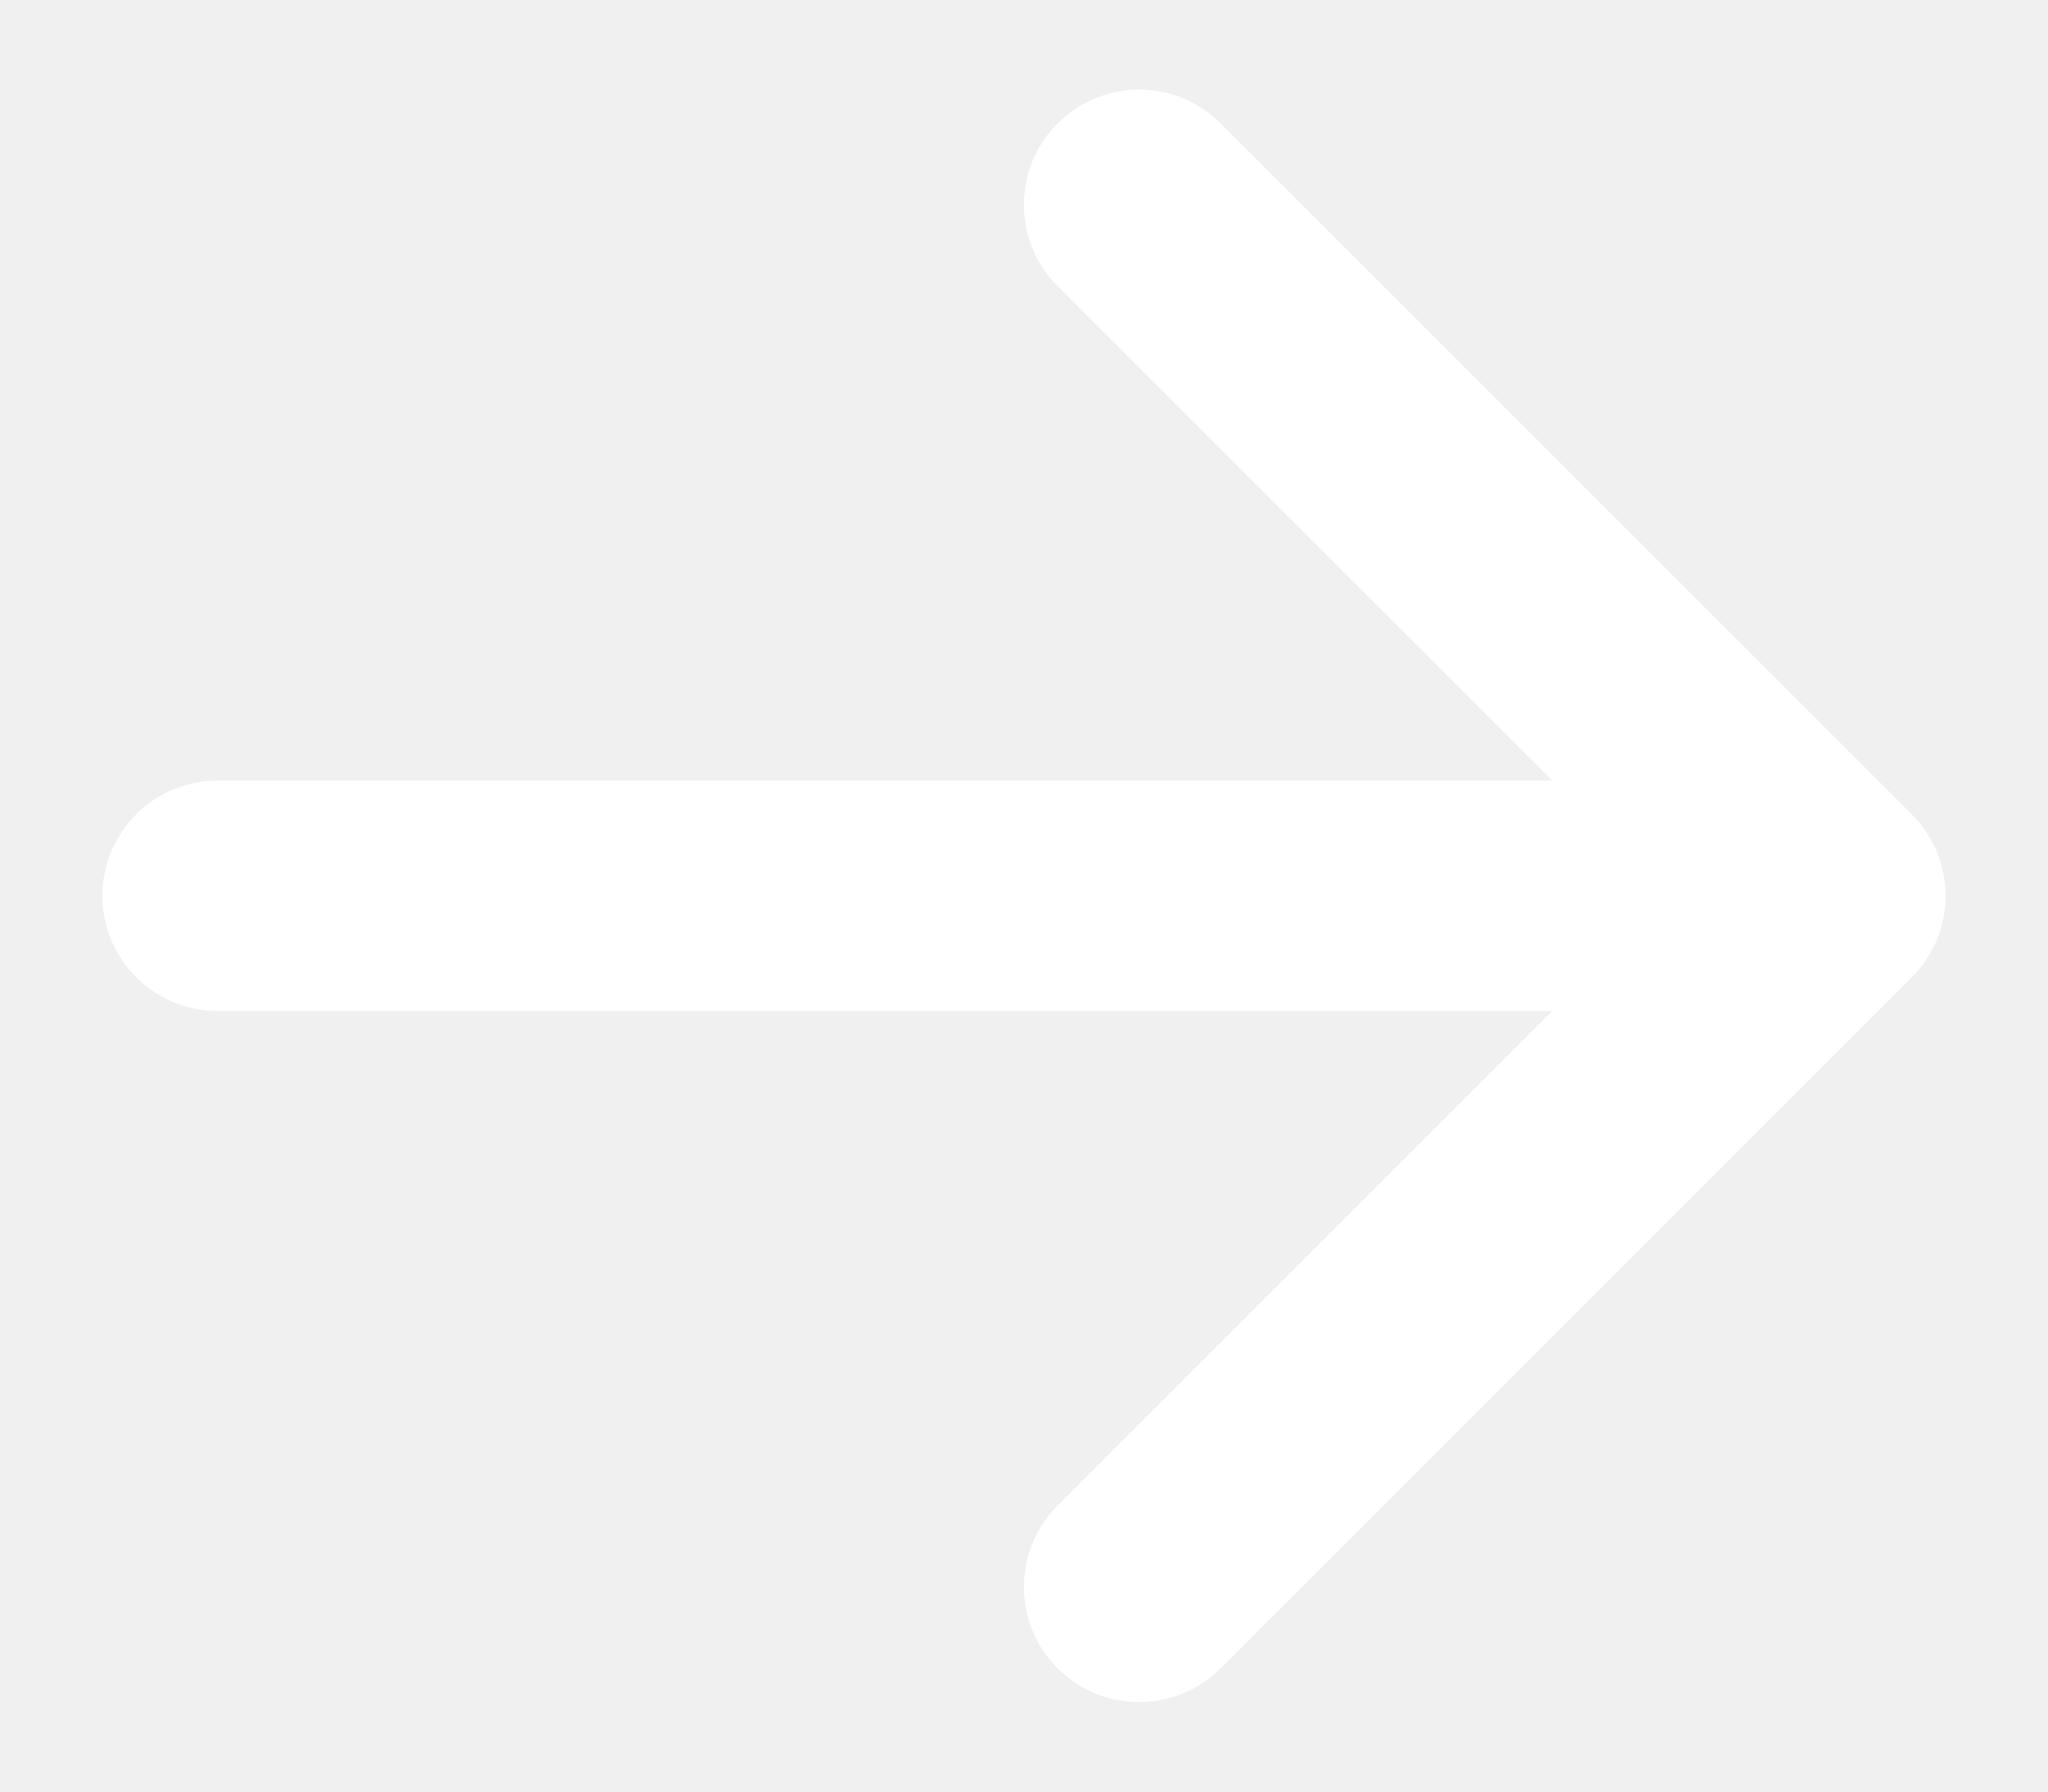
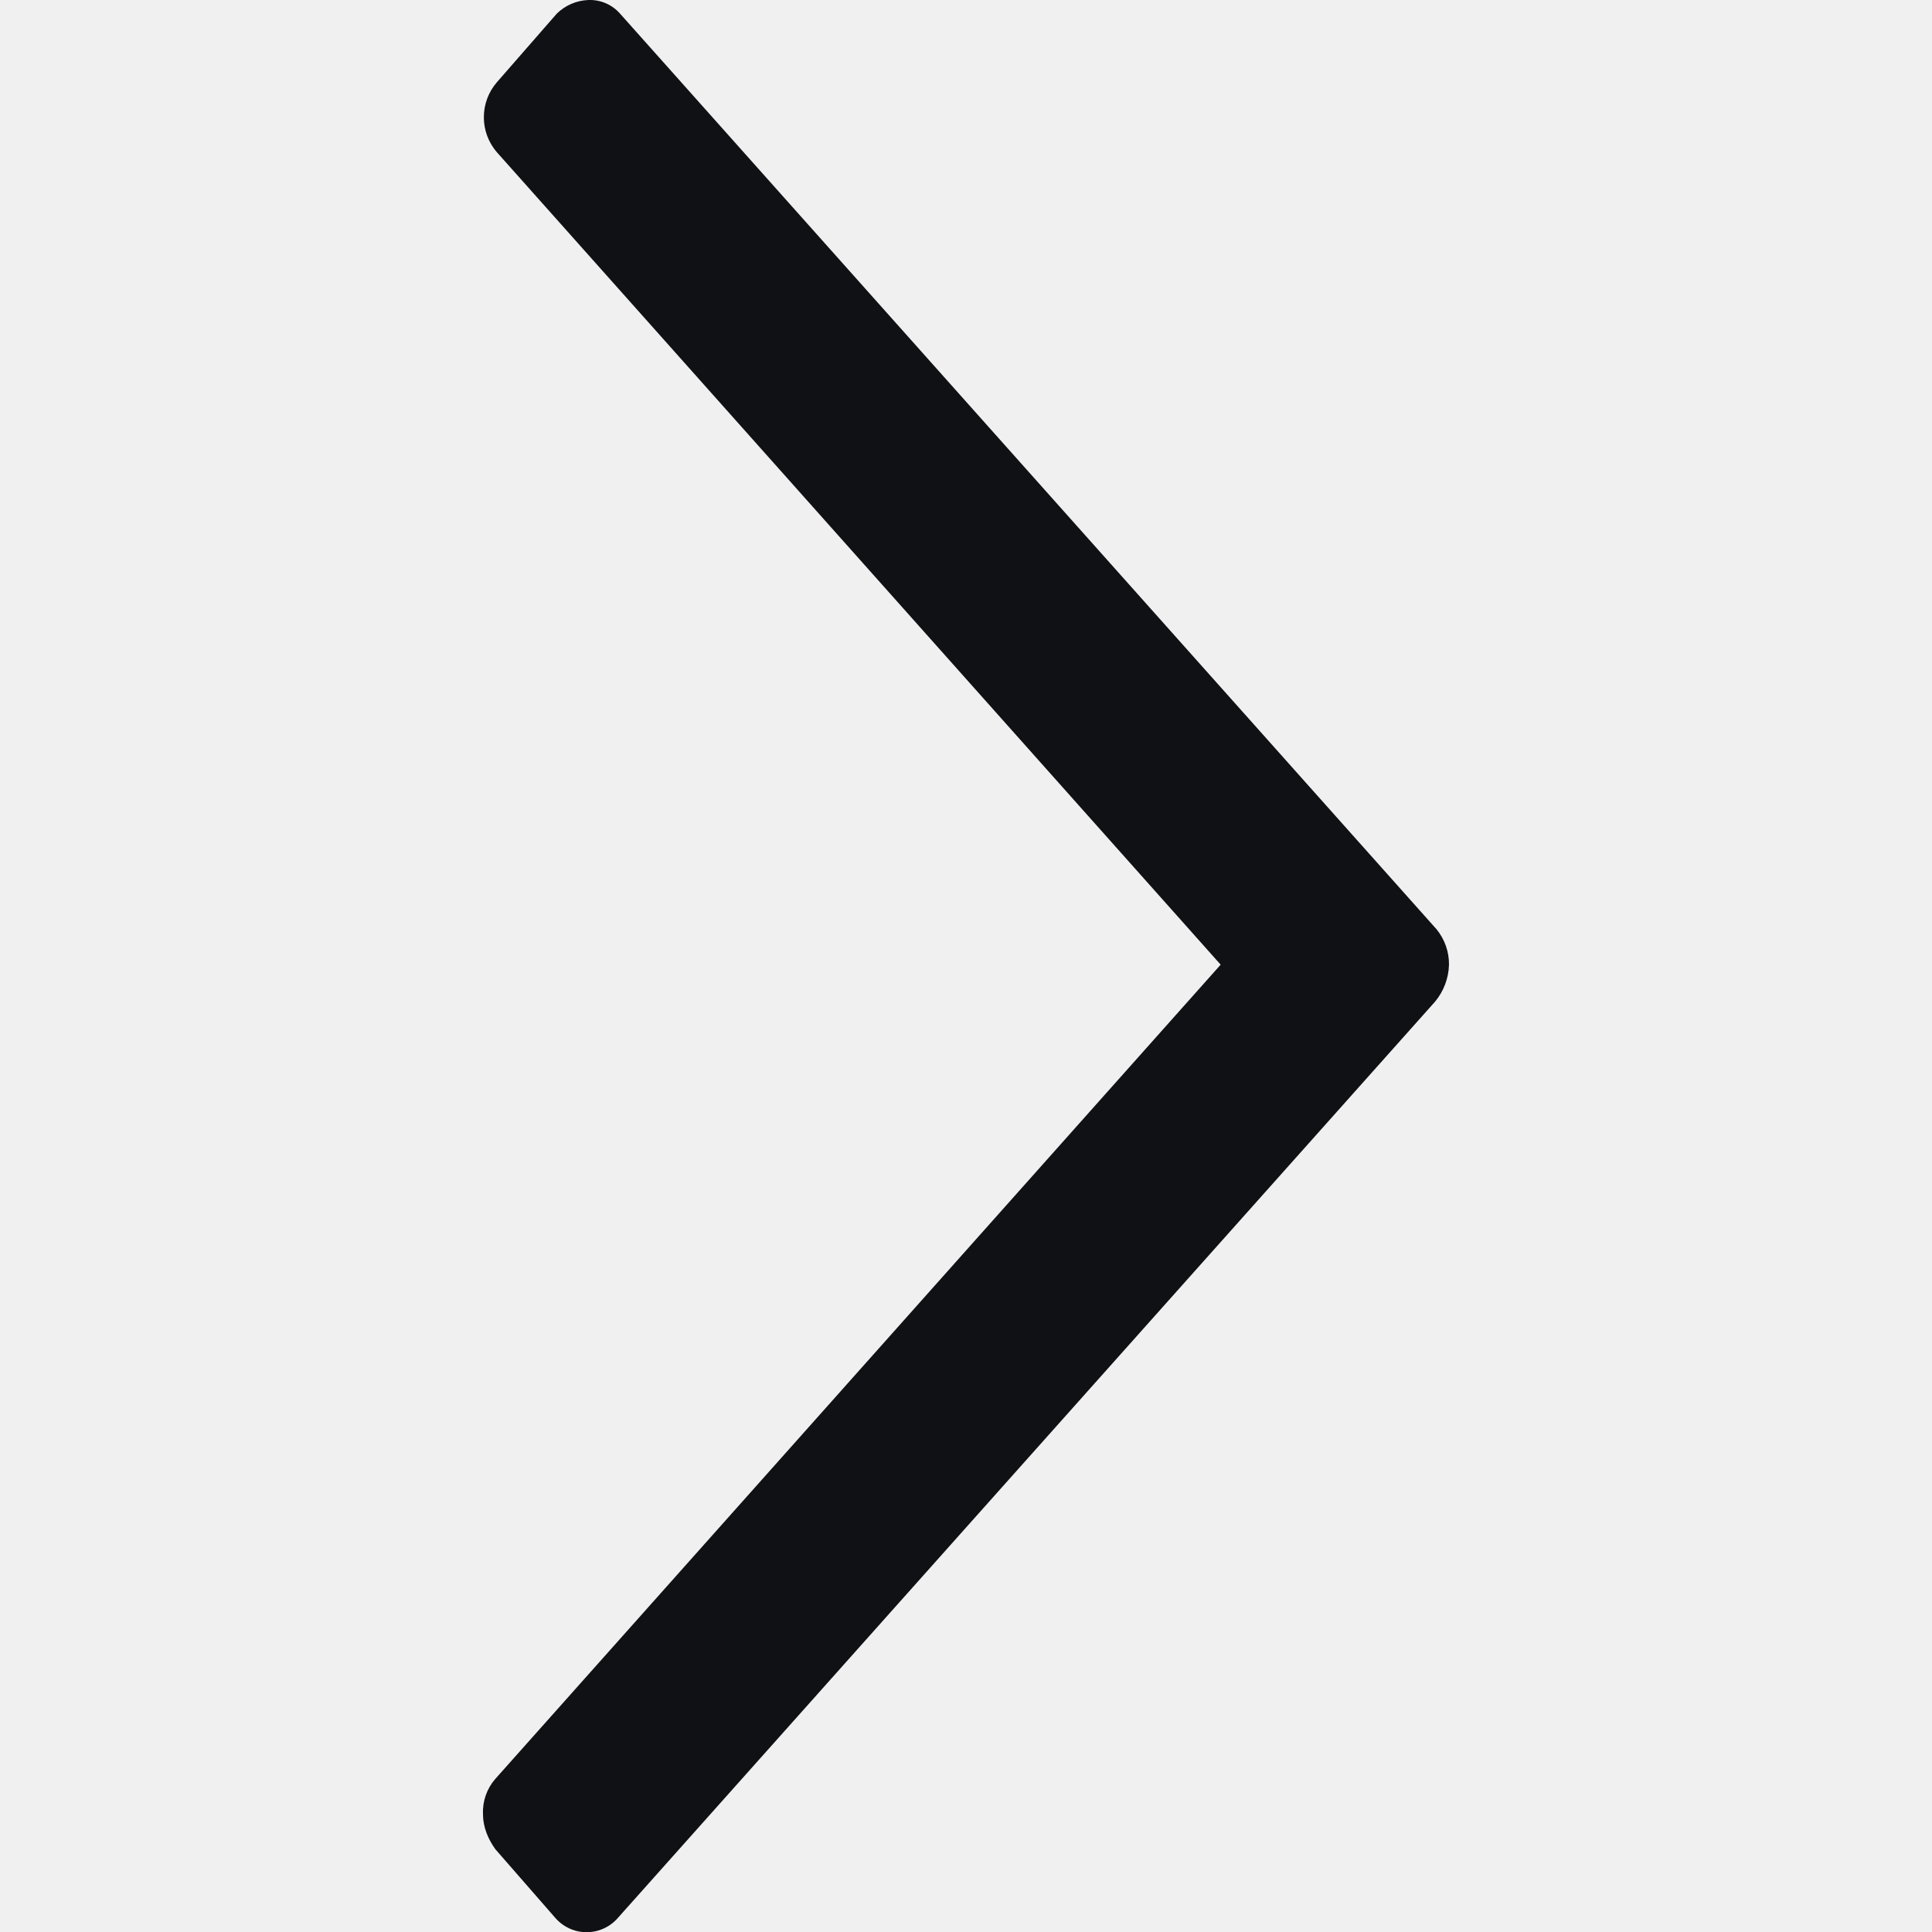
- <svg xmlns="http://www.w3.org/2000/svg" width="16" height="14" fill="none">
-   <path fill="#fff" fill-rule="evenodd" d="M8.263.964a.9.9 0 0 1 1.273 0l5.4 5.4a.9.9 0 0 1 0 1.273l-5.4 5.4a.9.9 0 1 1-1.273-1.273L12.127 7.9H1.7a.9.9 0 0 1 0-1.8h10.427L8.263 2.237a.9.9 0 0 1 0-1.273Z" clip-rule="evenodd" />
+ <svg xmlns="http://www.w3.org/2000/svg" viewBox="0 0 16 16">
+   <path d="M12 7.988a.458.458 0 0 0-.102-.291L5.135.113A.332.332 0 0 0 4.873 0a.396.396 0 0 0-.262.113L4.116.68a.443.443 0 0 0 0 .582l5.993 6.727-6.007 6.743a.414.414 0 0 0-.102.29c0 .114.044.21.102.292l.494.566a.343.343 0 0 0 .524 0l6.764-7.584A.501.501 0 0 0 12 7.988Z" fill="#0F1115" />
</svg>
